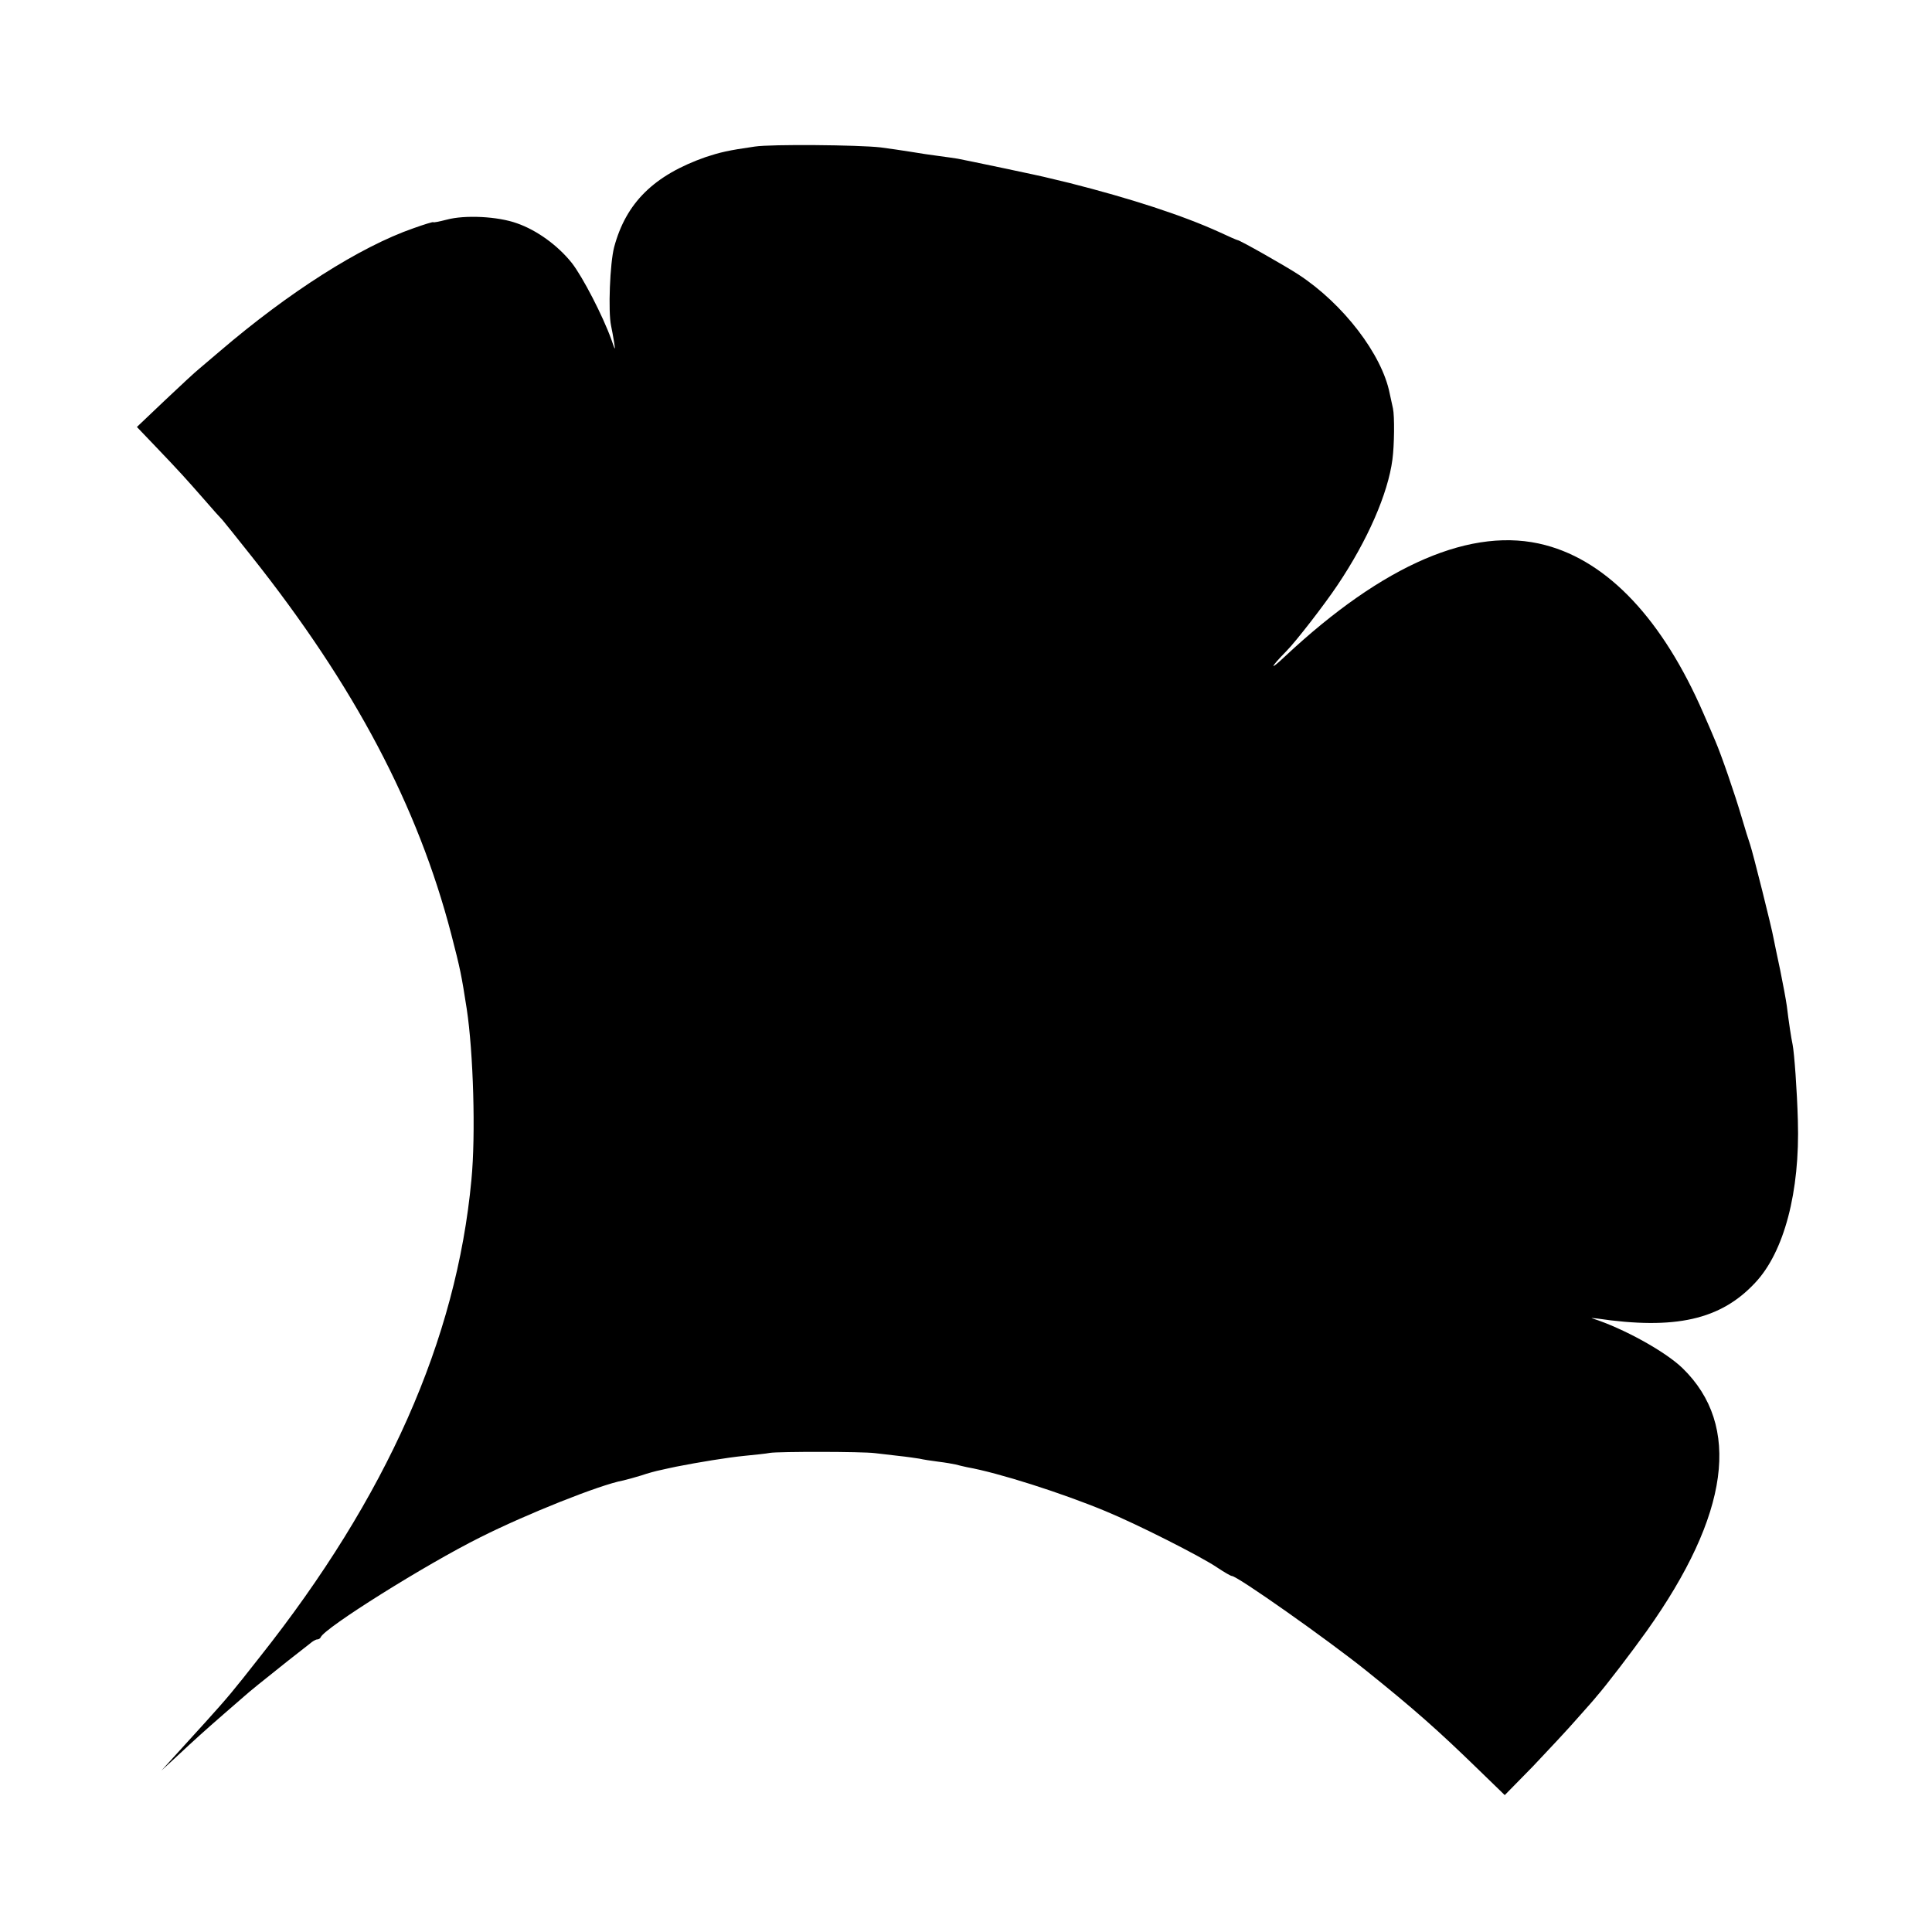
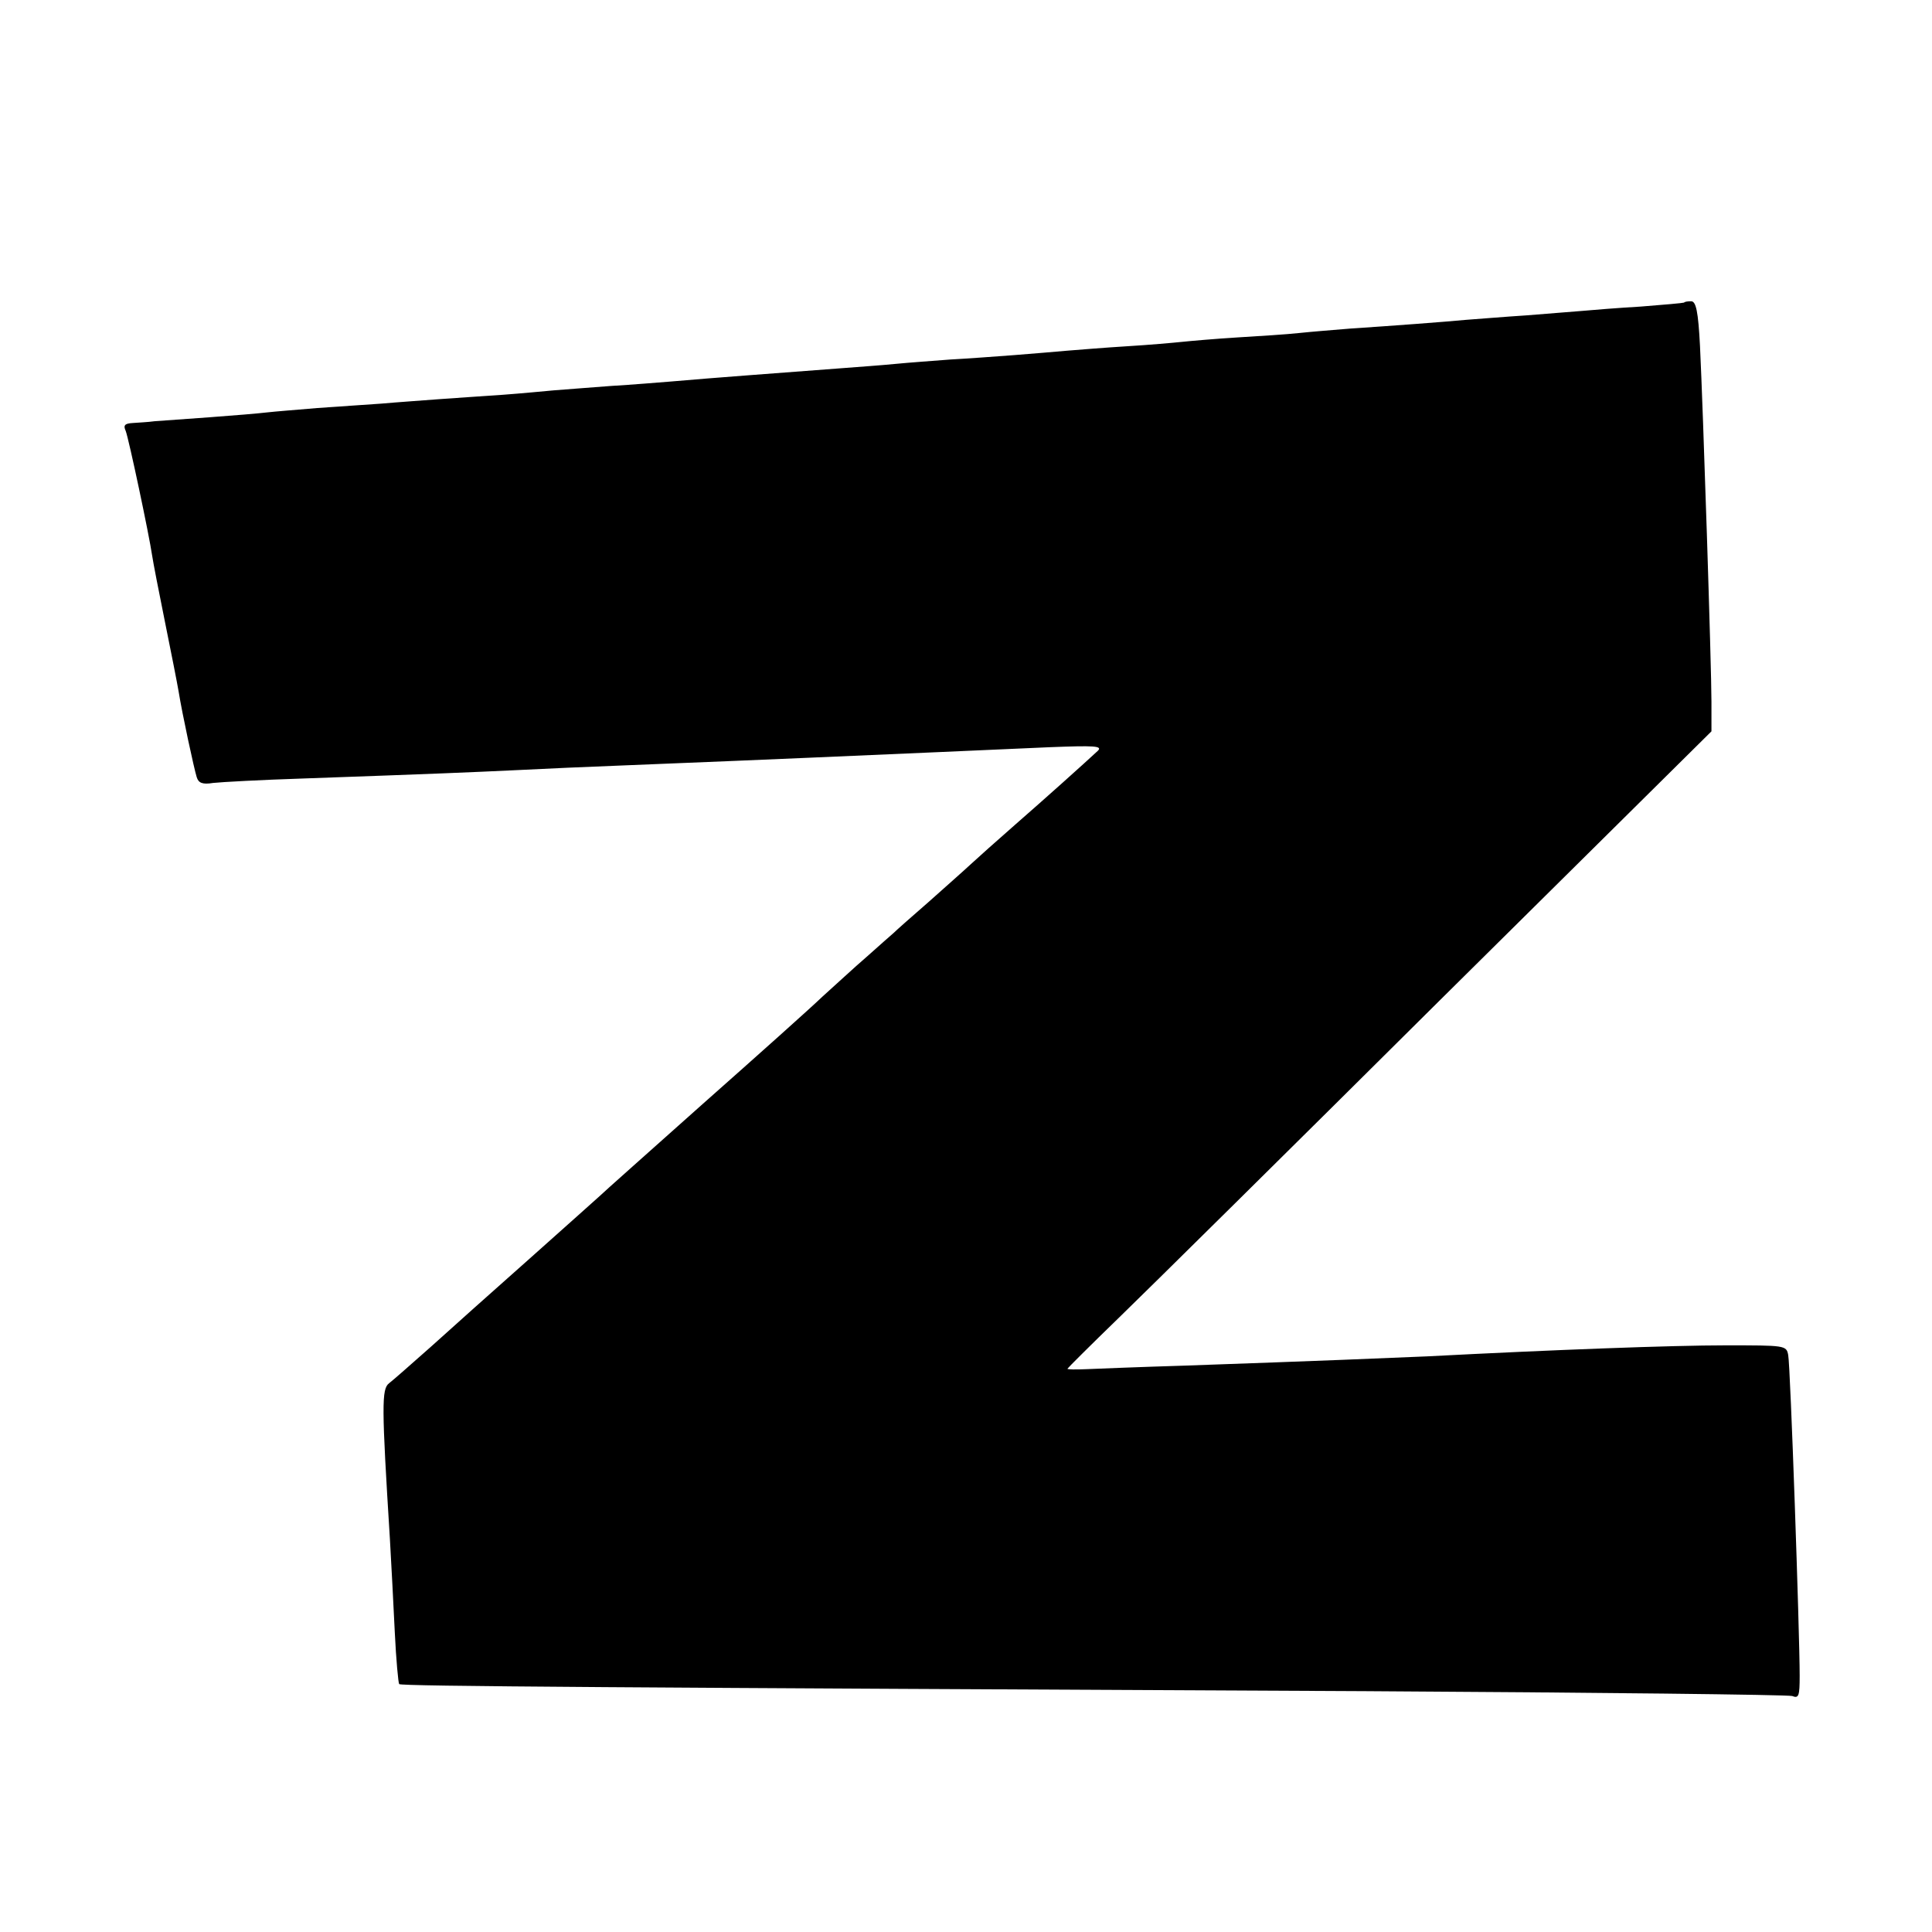
- <svg xmlns="http://www.w3.org/2000/svg" version="1.0" width="700pt" height="700pt" viewBox="0 0 700 700" preserveAspectRatio="xMidYMid meet">
-   <g transform="translate(0,700) scale(0.1,-0.1)" fill="#000000" stroke="none">
-     <path d="M2735 6469 c-98 -14 -126 -21 -178 -38 -188 -66 -289 -166 -332 -327 -15 -58 -22 -232 -11 -284 3 -14 8 -41 11 -60 5 -32 4 -31 -10 10 -31 86 -104 227 -143 277 -51 64 -127 119 -199 144 -69 25 -189 31 -255 13 -27 -7 -48 -11 -48 -9 0 2 -33 -8 -72 -22 -193 -67 -452 -232 -702 -446 -27 -23 -60 -51 -73 -62 -14 -11 -70 -63 -126 -116 l-101 -96 66 -69 c90 -94 114 -121 178 -194 30 -35 60 -68 66 -74 5 -6 53 -65 105 -131 374 -471 603 -905 724 -1370 33 -127 37 -148 56 -270 24 -157 33 -457 17 -620 -54 -579 -307 -1149 -767 -1729 -98 -125 -114 -144 -196 -235 -54 -59 -60 -66 -120 -132 l-40 -44 50 46 c76 71 104 96 175 158 36 31 70 61 76 66 14 13 72 60 154 125 36 28 73 57 83 65 9 8 21 15 26 15 5 0 11 3 13 8 14 34 381 264 578 362 167 84 435 191 518 206 13 3 42 11 65 18 23 8 56 17 72 20 17 4 41 9 55 12 81 16 185 33 245 39 39 4 81 8 95 11 32 5 334 5 380 -1 19 -2 58 -7 86 -10 29 -3 62 -8 75 -10 13 -3 44 -8 69 -11 25 -3 53 -8 62 -10 10 -3 29 -7 42 -10 113 -20 342 -93 501 -159 112 -46 346 -164 406 -205 24 -16 48 -30 52 -30 20 0 346 -230 487 -343 173 -139 259 -215 403 -355 l99 -96 102 104 c55 58 128 136 161 174 33 37 65 73 70 80 32 36 129 163 181 236 301 423 344 745 130 953 -63 61 -216 145 -326 180 -8 2 -1 2 15 0 284 -42 449 -5 574 129 105 111 163 330 155 588 -3 110 -13 245 -19 275 -5 23 -14 82 -21 140 -3 22 -14 81 -24 130 -11 50 -21 101 -24 115 -6 36 -75 311 -85 340 -5 14 -19 59 -31 100 -24 82 -74 227 -95 275 -7 17 -26 62 -43 100 -147 339 -345 550 -573 610 -263 70 -586 -69 -944 -404 -57 -54 -54 -41 5 19 35 35 140 171 186 240 109 162 183 332 199 455 7 51 8 158 2 185 -2 8 -7 33 -12 55 -28 141 -168 324 -330 430 -47 31 -213 125 -221 125 -2 0 -32 13 -66 29 -134 61 -322 122 -543 178 -33 8 -67 16 -75 18 -25 7 -303 65 -330 70 -14 2 -45 7 -70 10 -25 3 -70 10 -100 15 -30 5 -80 12 -110 16 -79 9 -396 12 -455 3z" />
+ <svg xmlns="http://www.w3.org/2000/svg" version="1.0" width="438pt" height="438pt" viewBox="0 0 438 438" preserveAspectRatio="xMidYMid meet">
+   <g transform="translate(0,438) scale(0.1,-0.1)" fill="#000000" stroke="none">
+     <path d="M3818 3694 c-2 -1 -46 -5 -98 -9 -52 -3 -113 -8 -135 -10 -22 -2 -78 -6 -125 -10 -47 -3 -107 -8 -135 -10 -54 -5 -160 -13 -265 -20 -36 -3 -87 -7 -115 -10 -27 -3 -90 -7 -140 -10 -49 -3 -106 -8 -125 -10 -19 -2 -75 -7 -125 -10 -49 -3 -110 -8 -135 -10 -25 -2 -79 -7 -120 -10 -41 -3 -106 -8 -145 -10 -38 -3 -95 -7 -125 -10 -30 -3 -86 -7 -125 -10 -144 -11 -282 -21 -385 -30 -25 -2 -85 -7 -135 -10 -49 -4 -108 -8 -130 -10 -22 -2 -74 -7 -115 -10 -41 -3 -106 -7 -145 -10 -38 -3 -97 -7 -130 -10 -33 -2 -98 -7 -145 -10 -47 -4 -98 -8 -115 -10 -16 -2 -75 -7 -130 -11 -55 -4 -111 -8 -125 -9 -14 -2 -36 -3 -49 -4 -18 -1 -22 -5 -16 -18 7 -18 53 -235 60 -283 2 -14 15 -81 29 -150 14 -69 28 -140 31 -158 8 -50 35 -175 41 -194 4 -13 13 -17 37 -13 18 2 109 7 202 10 310 11 379 14 485 19 58 3 170 8 250 11 80 3 190 8 245 10 98 4 212 9 465 20 69 3 181 8 249 11 102 4 121 3 110 -8 -30 -28 -117 -106 -188 -168 -41 -36 -86 -76 -101 -90 -15 -14 -58 -52 -95 -85 -38 -33 -73 -64 -79 -70 -6 -5 -34 -30 -61 -54 -28 -24 -72 -65 -100 -90 -27 -26 -149 -135 -271 -243 -121 -108 -227 -202 -235 -210 -8 -7 -79 -71 -159 -142 -80 -71 -181 -161 -224 -200 -44 -39 -86 -76 -94 -82 -17 -13 -17 -50 2 -354 3 -52 8 -147 11 -210 3 -63 8 -116 10 -118 4 -5 514 -8 2190 -16 523 -3 958 -8 968 -11 15 -6 17 0 17 46 0 95 -21 703 -26 727 -4 22 -7 22 -142 22 -120 0 -389 -10 -677 -25 -93 -4 -236 -10 -550 -21 -99 -3 -199 -7 -222 -8 -24 -1 -43 -1 -43 1 0 1 52 53 116 115 64 62 393 387 730 722 l614 608 0 67 c0 79 -19 665 -26 807 -4 78 -9 101 -20 101 -8 0 -15 -1 -16 -3z" />
  </g>
</svg>
